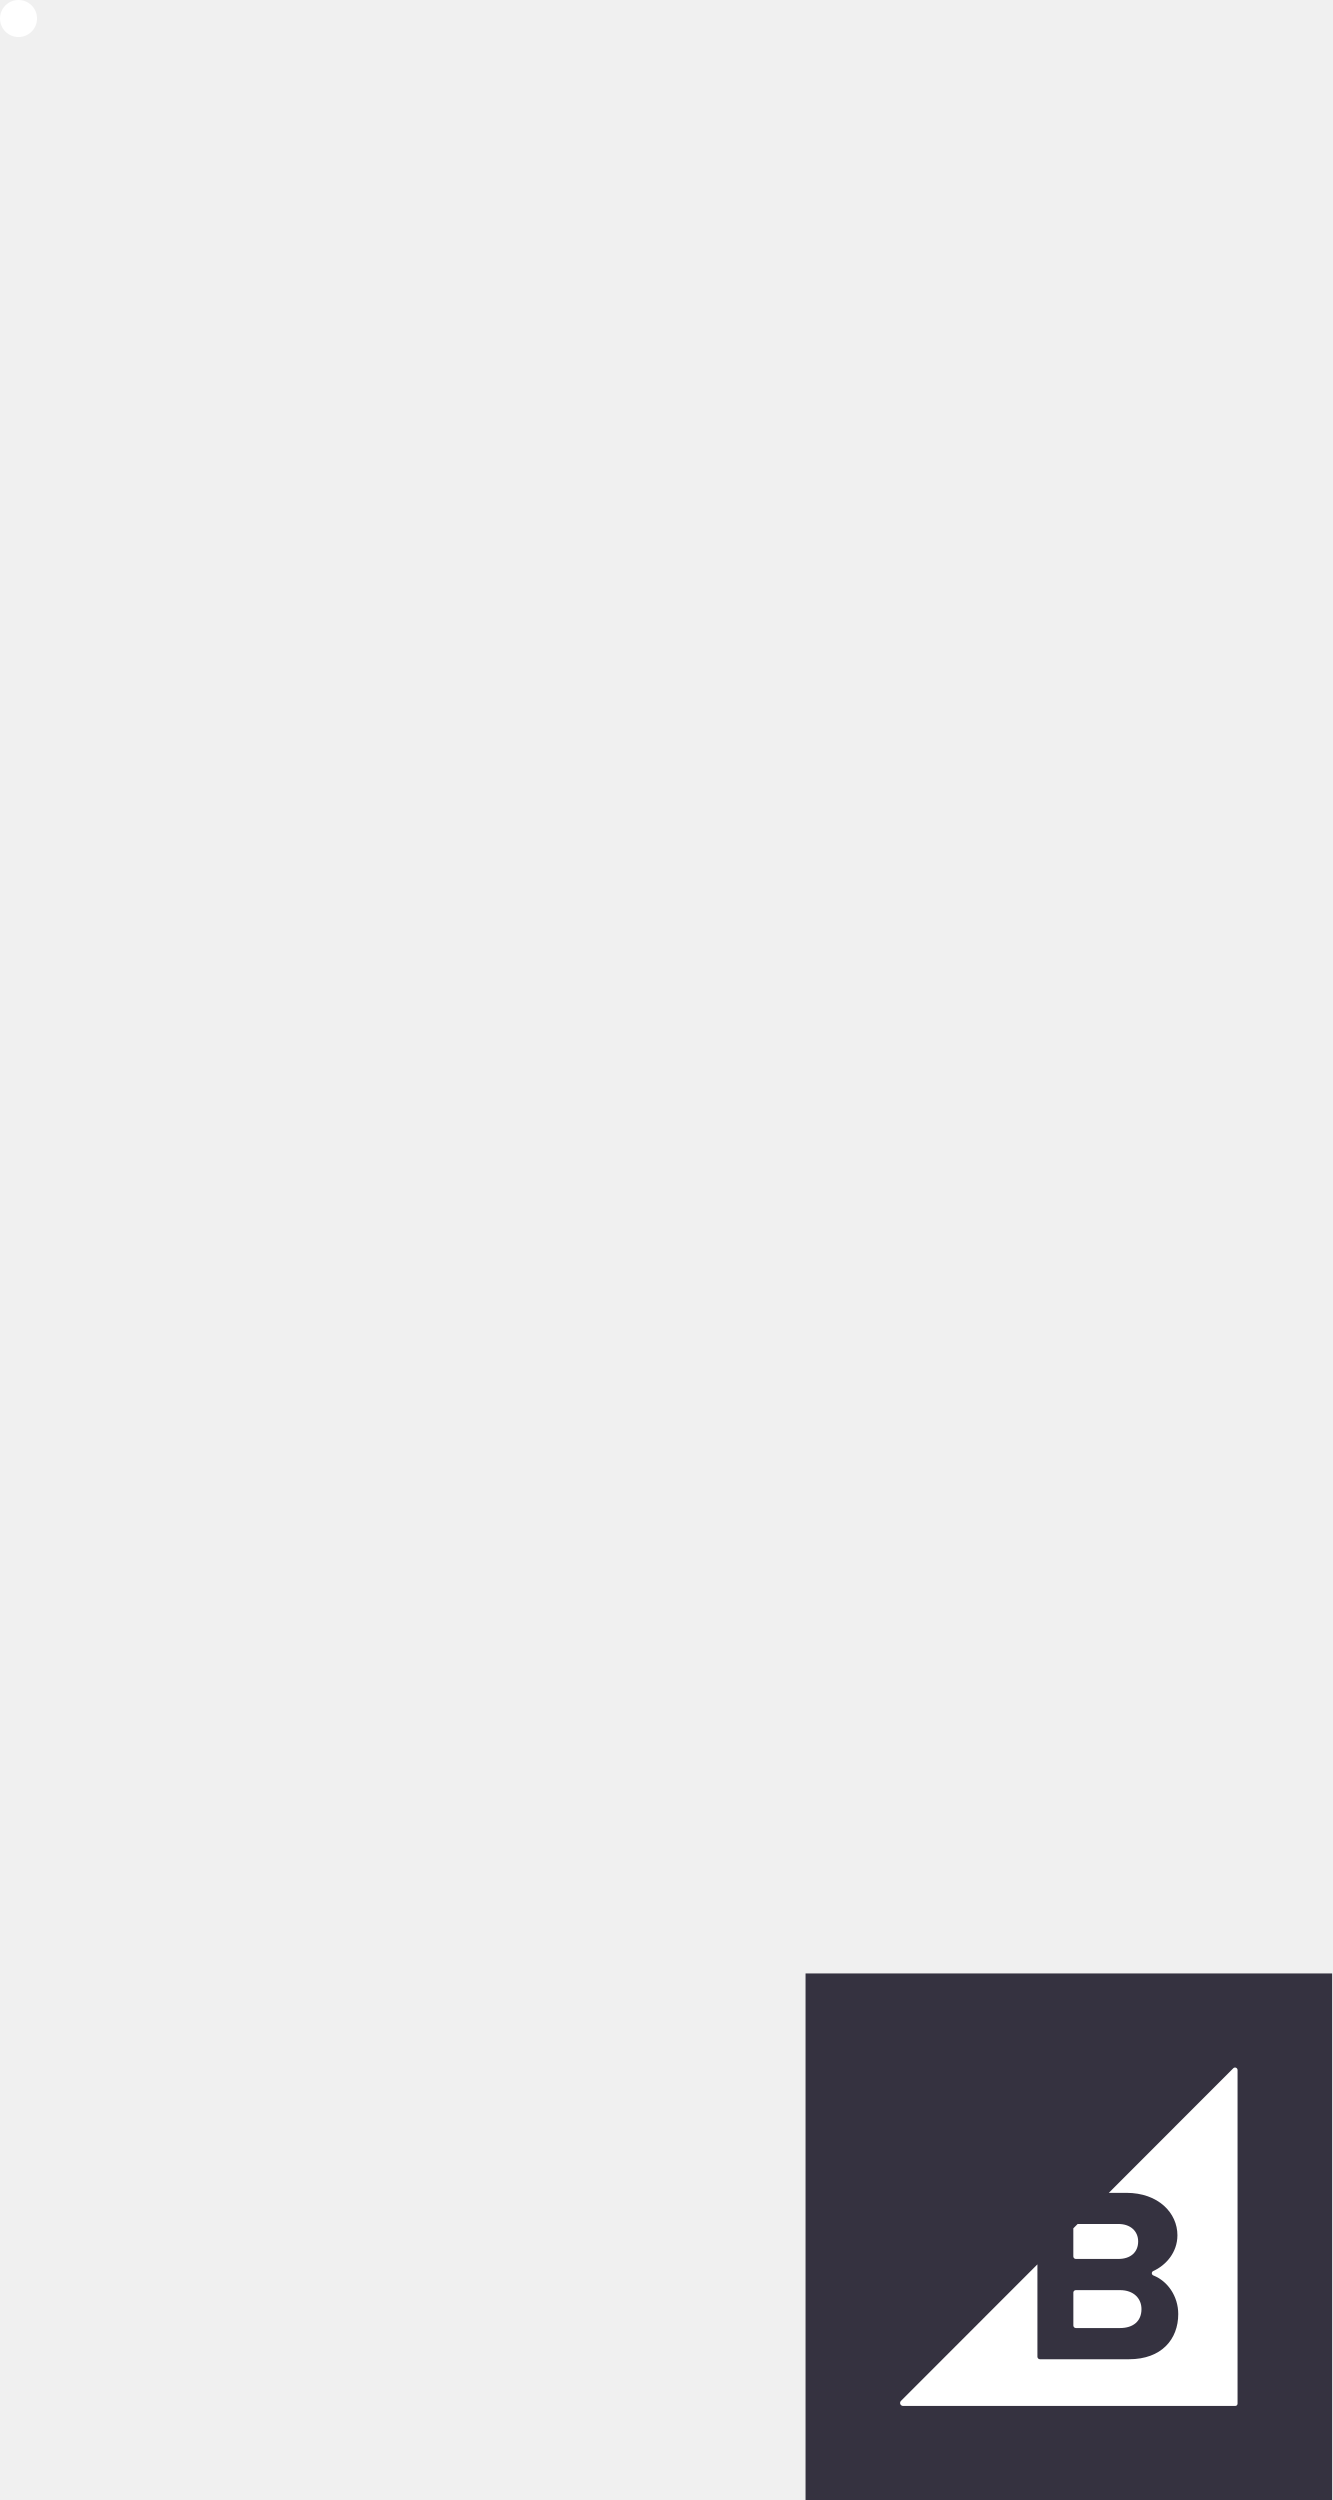
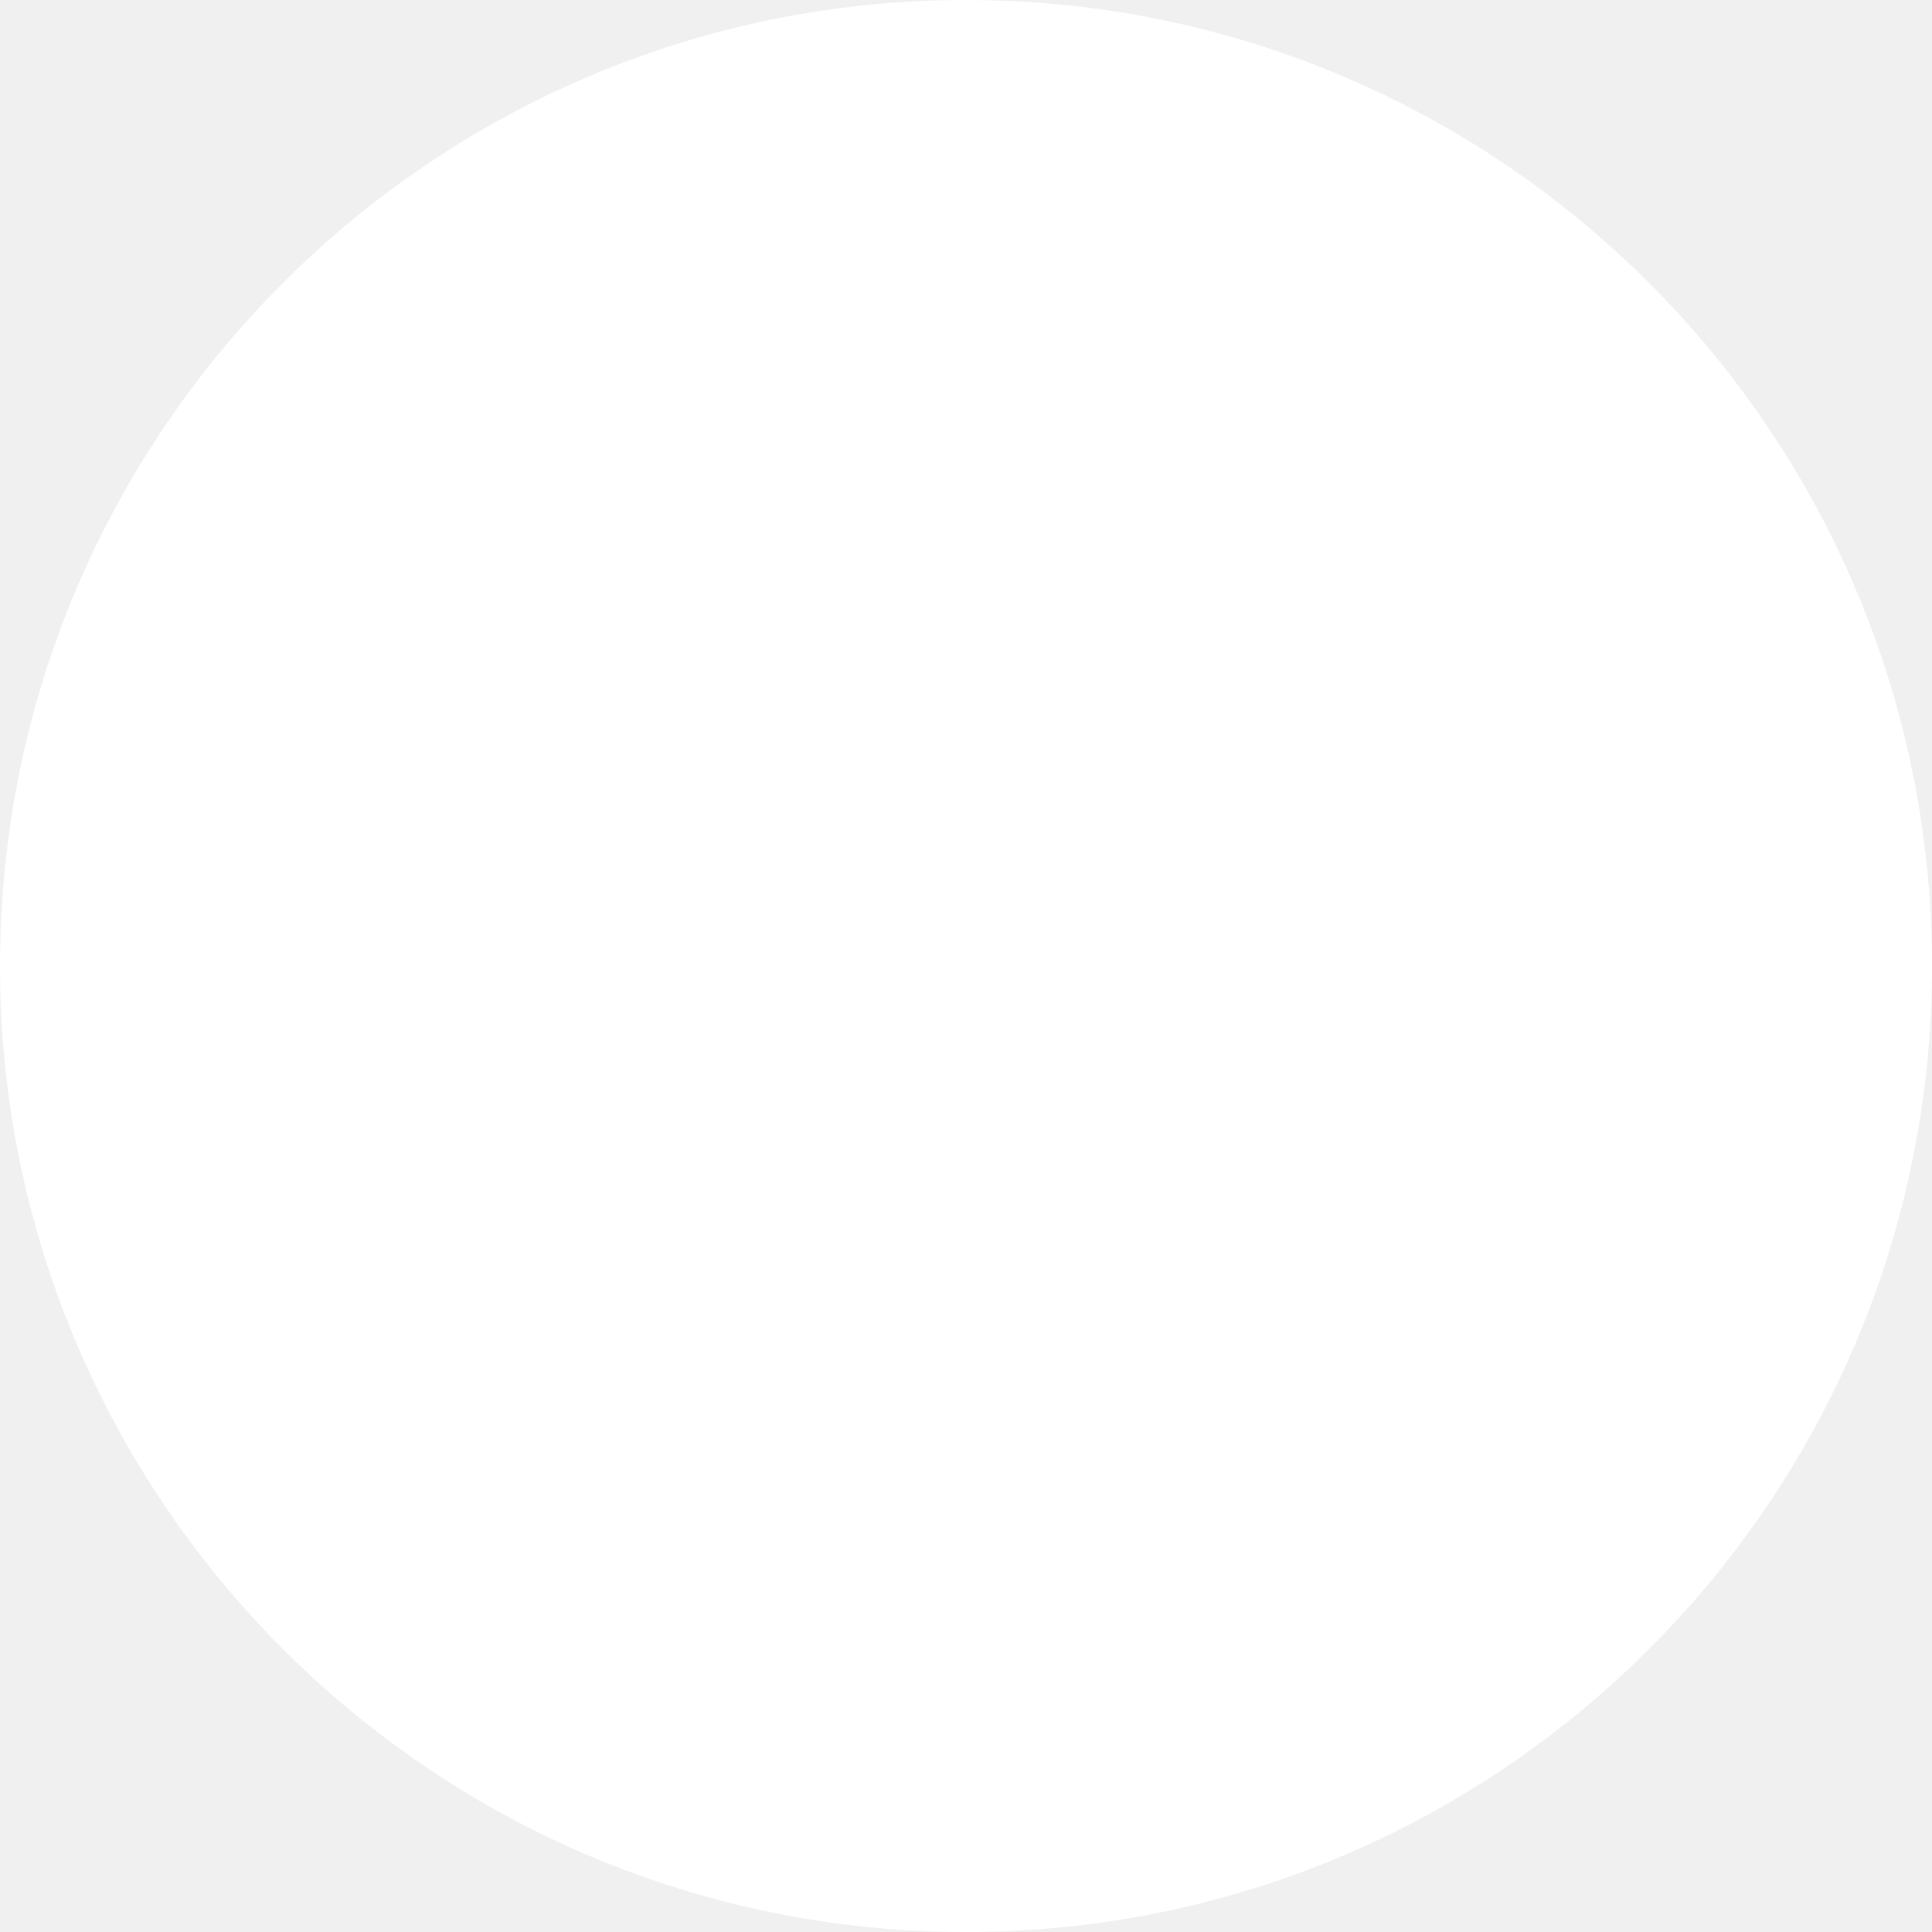
- <svg xmlns="http://www.w3.org/2000/svg" id="Layer_1" data-name="Layer 1" viewBox="0 0 1295.28 2430.89">
+ <svg xmlns="http://www.w3.org/2000/svg" id="Layer_1" data-name="Layer 1" viewBox="0 0 36 36">
  <defs>
-     <style>.cls-1{fill:none;}.cls-2{fill:#fff;}.cls-3{fill:#353240;}.cls-4{clip-path:url(#clip-path);}.cls-5{clip-path:url(#clip-path-2);}.cls-6{clip-path:url(#clip-path-3);}.cls-7{clip-path:url(#clip-path-5);}</style>
-     <clipPath id="clip-path" transform="translate(0 0)">
-       <path id="SVGID" class="cls-1" d="M1043.65,2194.07a2.45,2.45,0,0,0,2.47,2.43h41.37c11.82,0,19.21-6.55,19.21-17,0-9.95-7.39-17-19.21-17h-39.62l-4.22,4.22v27.31" />
-     </clipPath>
-     <clipPath id="clip-path-2" transform="translate(0 0)">
-       <rect id="SVGID-2" data-name="SVGID" class="cls-1" x="-2171.78" y="-2802.72" width="4363.25" height="5646.55" />
-     </clipPath>
-     <clipPath id="clip-path-3" transform="translate(0 0)">
-       <path id="SVGID-3" data-name="SVGID" class="cls-1" d="M1199.18,2011.09l-121,121.13h17c31.28,0,49.69,19.65,49.69,41.23,0,16.9-11.42,29.35-23.48,34.79a2.32,2.32,0,0,0,.1,4.31c14,5.55,24.18,20.31,24.18,37.56,0,24.5-16.26,43.91-47.78,43.91h-86.68a2.45,2.45,0,0,1-2.47-2.43v-89.83L876.05,2334.52a2.88,2.88,0,0,0,2,4.91h323.09a2.2,2.2,0,0,0,2.2-2.22V2012.83a2.45,2.45,0,0,0-4.18-1.74" />
-     </clipPath>
-     <clipPath id="clip-path-5" transform="translate(0 0)">
-       <path id="SVGID-5" data-name="SVGID" class="cls-1" d="M1043.65,2229.25a2.45,2.45,0,0,1,2.47-2.43H1089c13.54,0,20.92,8.25,20.92,18.44,0,11.64-7.87,18.43-20.92,18.43h-42.85a2.45,2.45,0,0,1-2.47-2.43v-32" />
-     </clipPath>
+     <style>.cls-1{fill:#fff;}.cls-2{fill:none;}</style>
  </defs>
-   <path class="cls-2" d="M18,0h0A18,18,0,0,1,36,18h0A18,18,0,0,1,18,36h0A18,18,0,0,1,0,18H0A18,18,0,0,1,18,0Z" transform="translate(0 0)" />
-   <path class="cls-1" d="M19.85,11.4l-2-3.5L7.91,25.37h3.93Zm2.51,4.4-2,3.55,1.45,2.53H19l-2,3.49H27.82Z" transform="translate(0 0)" />
-   <path class="cls-3" d="M783.28,1918.89h512v512h-512Z" transform="translate(0 0)" />
-   <g class="cls-4">
-     <g class="cls-5">
-       <path class="cls-2" d="M1008,2126.9h134.34v105.25H1008Z" transform="translate(0 0)" />
-     </g>
-   </g>
-   <g class="cls-6">
-     <g class="cls-5">
-       <path class="cls-2" d="M839.55,1974.72H1239v400.35H839.55Z" transform="translate(0 0)" />
-     </g>
-   </g>
-   <g class="cls-7">
-     <g class="cls-5">
-       <path class="cls-2" d="M1008,2191.17h137.53v108.17H1008Z" transform="translate(0 0)" />
-     </g>
-   </g>
+   <path class="cls-1" d="M18,0h0A18,18,0,0,1,36,18h0A18,18,0,0,1,18,36h0A18,18,0,0,1,0,18H0A18,18,0,0,1,18,0Z" />
+   <path class="cls-2" d="M19.85,11.4l-2-3.5L7.91,25.37h3.93Zm2.51,4.4-2,3.55,1.45,2.53H19l-2,3.49H27.82Z" />
</svg>
